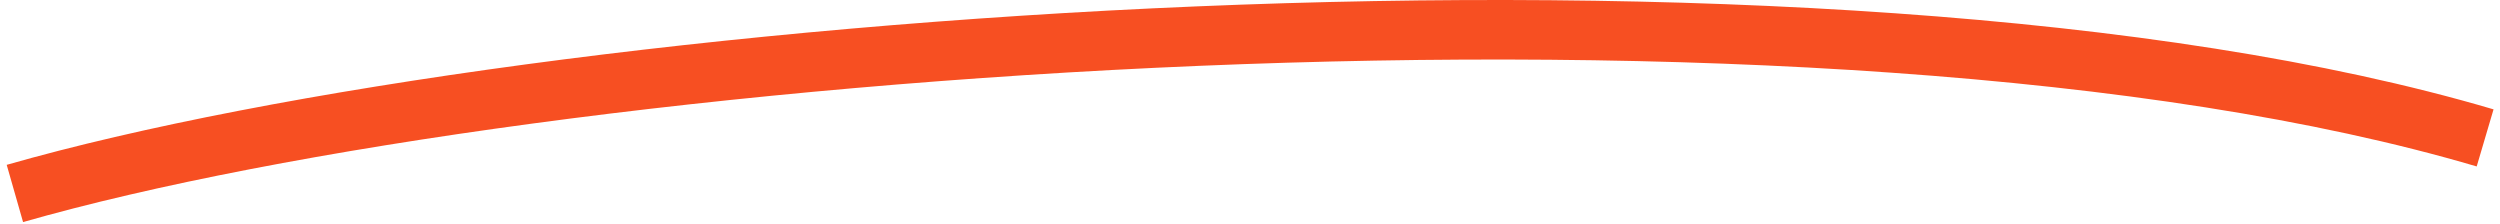
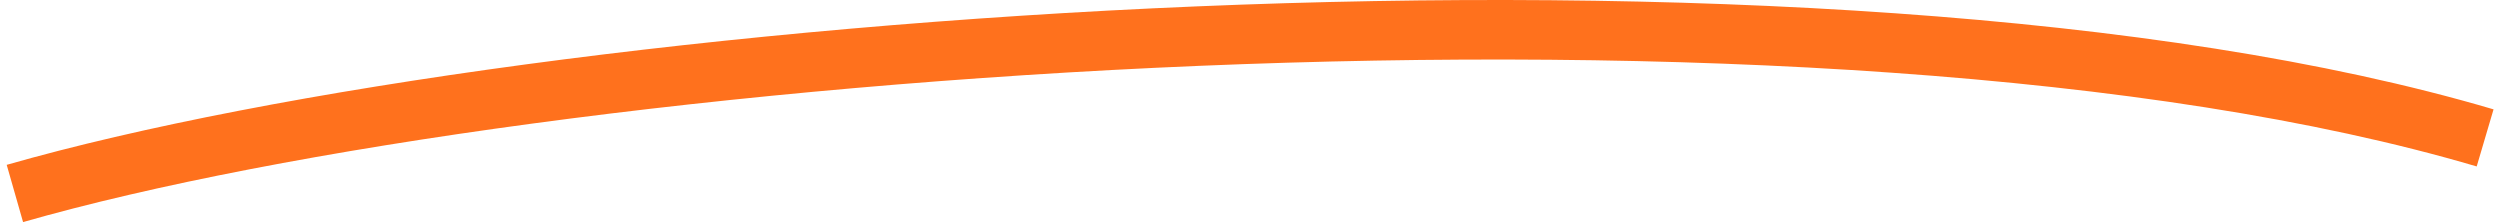
<svg xmlns="http://www.w3.org/2000/svg" width="168" height="15" viewBox="0 0 168 15" fill="none">
-   <path id="Line" d="M1 13C36.24 2.921 122.486 -3.874 167 9.267" stroke="#F74F22" stroke-width="4" />
+   <path id="Line" d="M1 13C36.24 2.921 122.486 -3.874 167 9.267" stroke="#ff711d" stroke-width="4" />
</svg>
